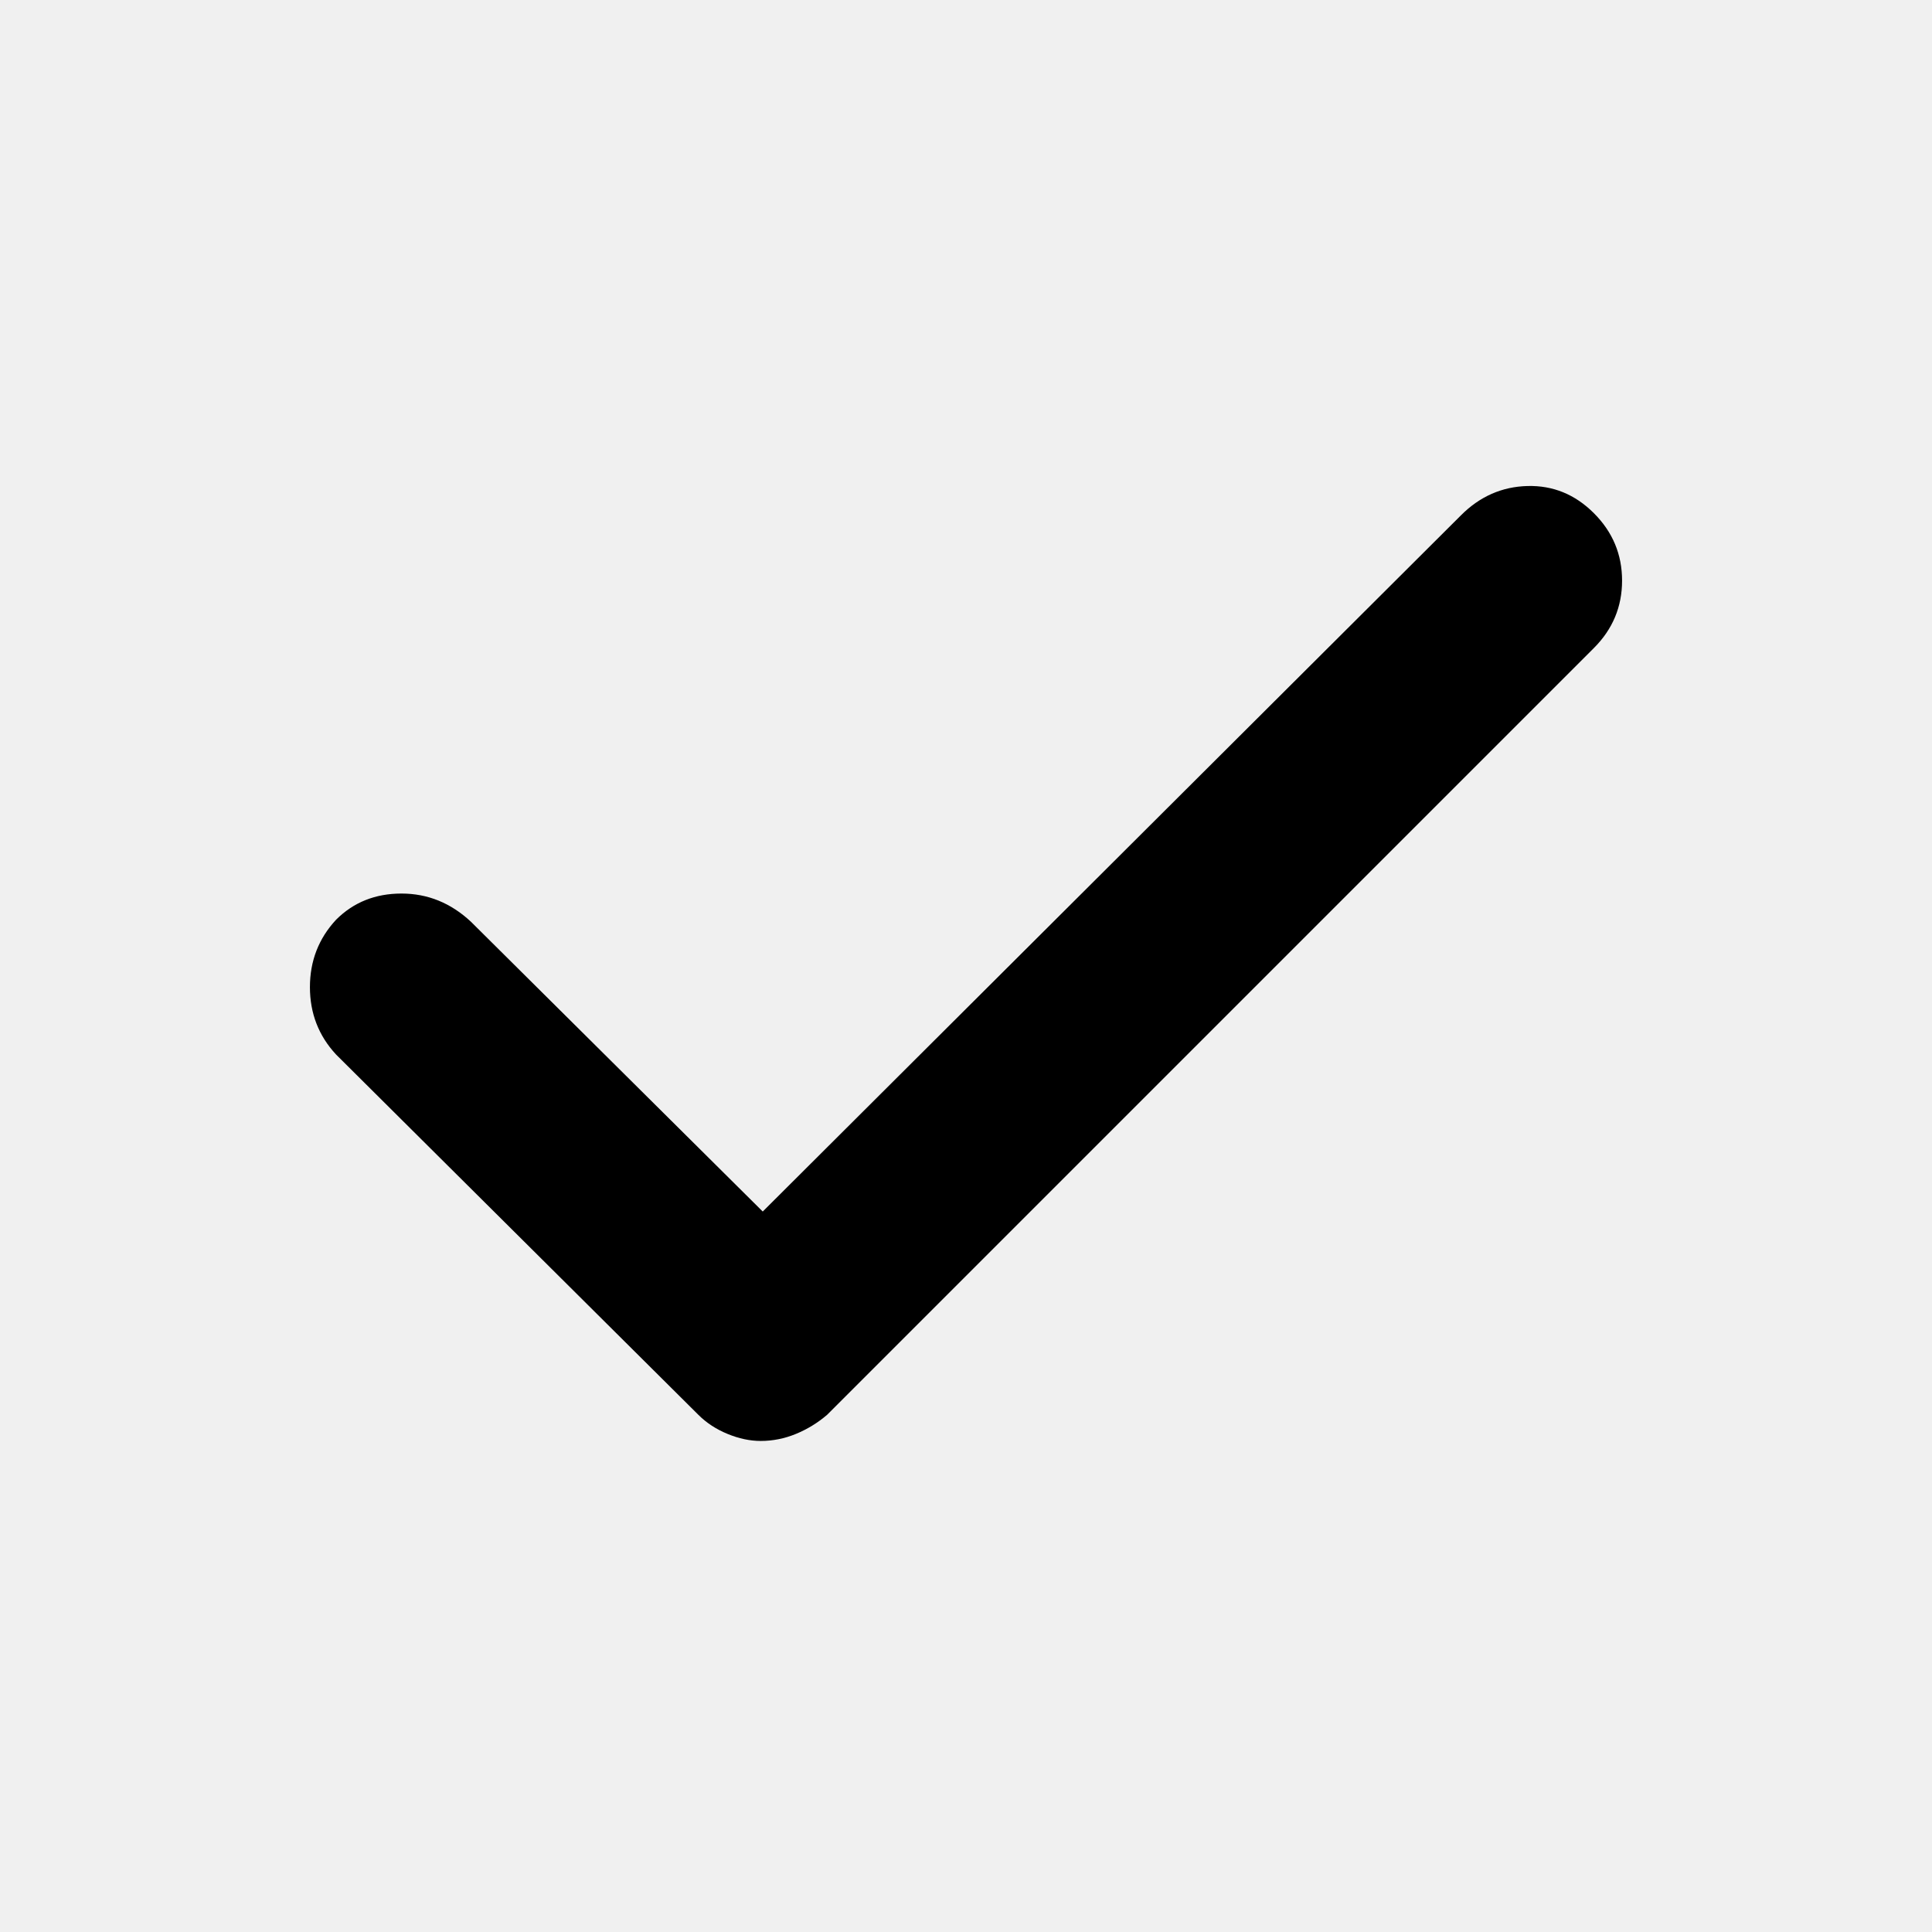
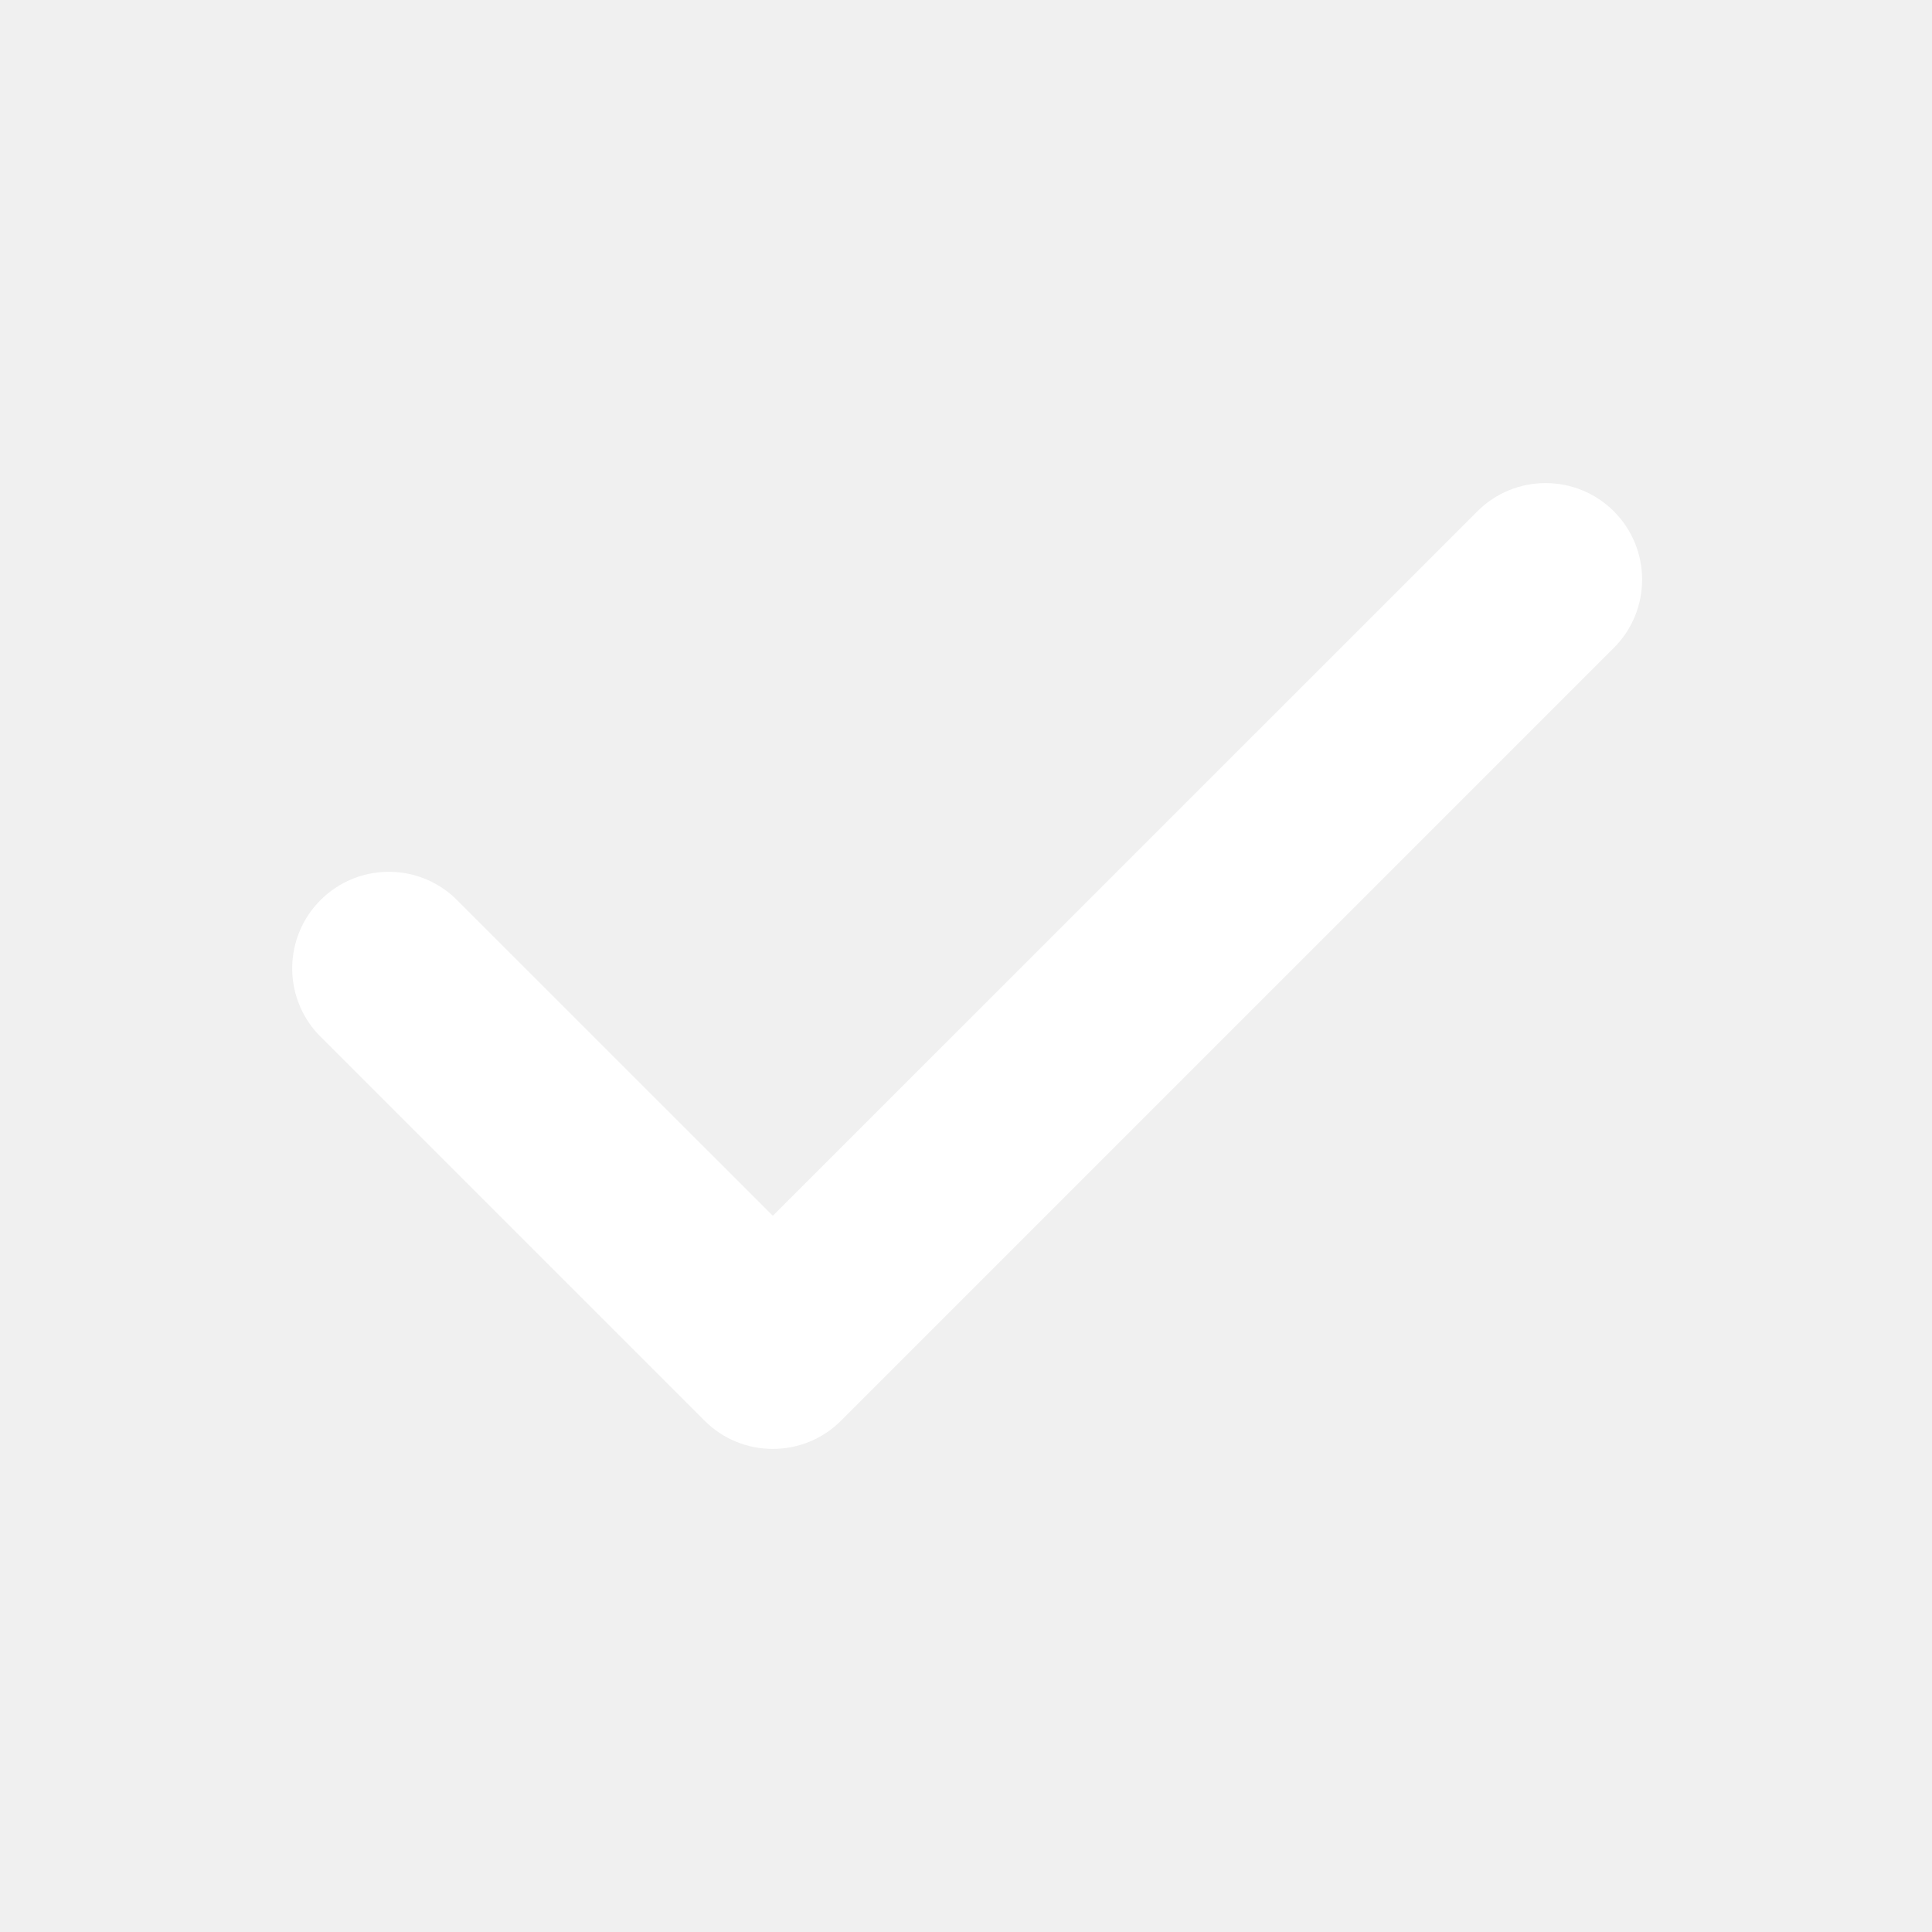
- <svg xmlns="http://www.w3.org/2000/svg" height="48" width="48">
-   <path d="M18.9 35.8q-.4 0-.825-.175-.425-.175-.725-.475l-9-8.95q-.65-.7-.65-1.675 0-.975.65-1.675.65-.65 1.625-.65t1.725.7l7.25 7.2L36.3 12.8q.7-.7 1.65-.725.95-.025 1.65.675.7.7.7 1.675 0 .975-.7 1.675L20.55 35.15q-.35.3-.775.475-.425.175-.875.175Z" />
+ <svg xmlns="http://www.w3.org/2000/svg" width="48" height="48" fill="#ffffff" viewBox="0 0 24 24">
+   <path fill-rule="evenodd" d="M20.048 6.352a1.2 1.2 0 0 1 0 1.696l-9.6 9.6a1.2 1.2 0 0 1-1.696 0l-4.8-4.8a1.2 1.2 0 0 1 1.696-1.696L9.6 15.103l8.752-8.751a1.2 1.2 0 0 1 1.696 0Z" clip-rule="evenodd" />
</svg>
